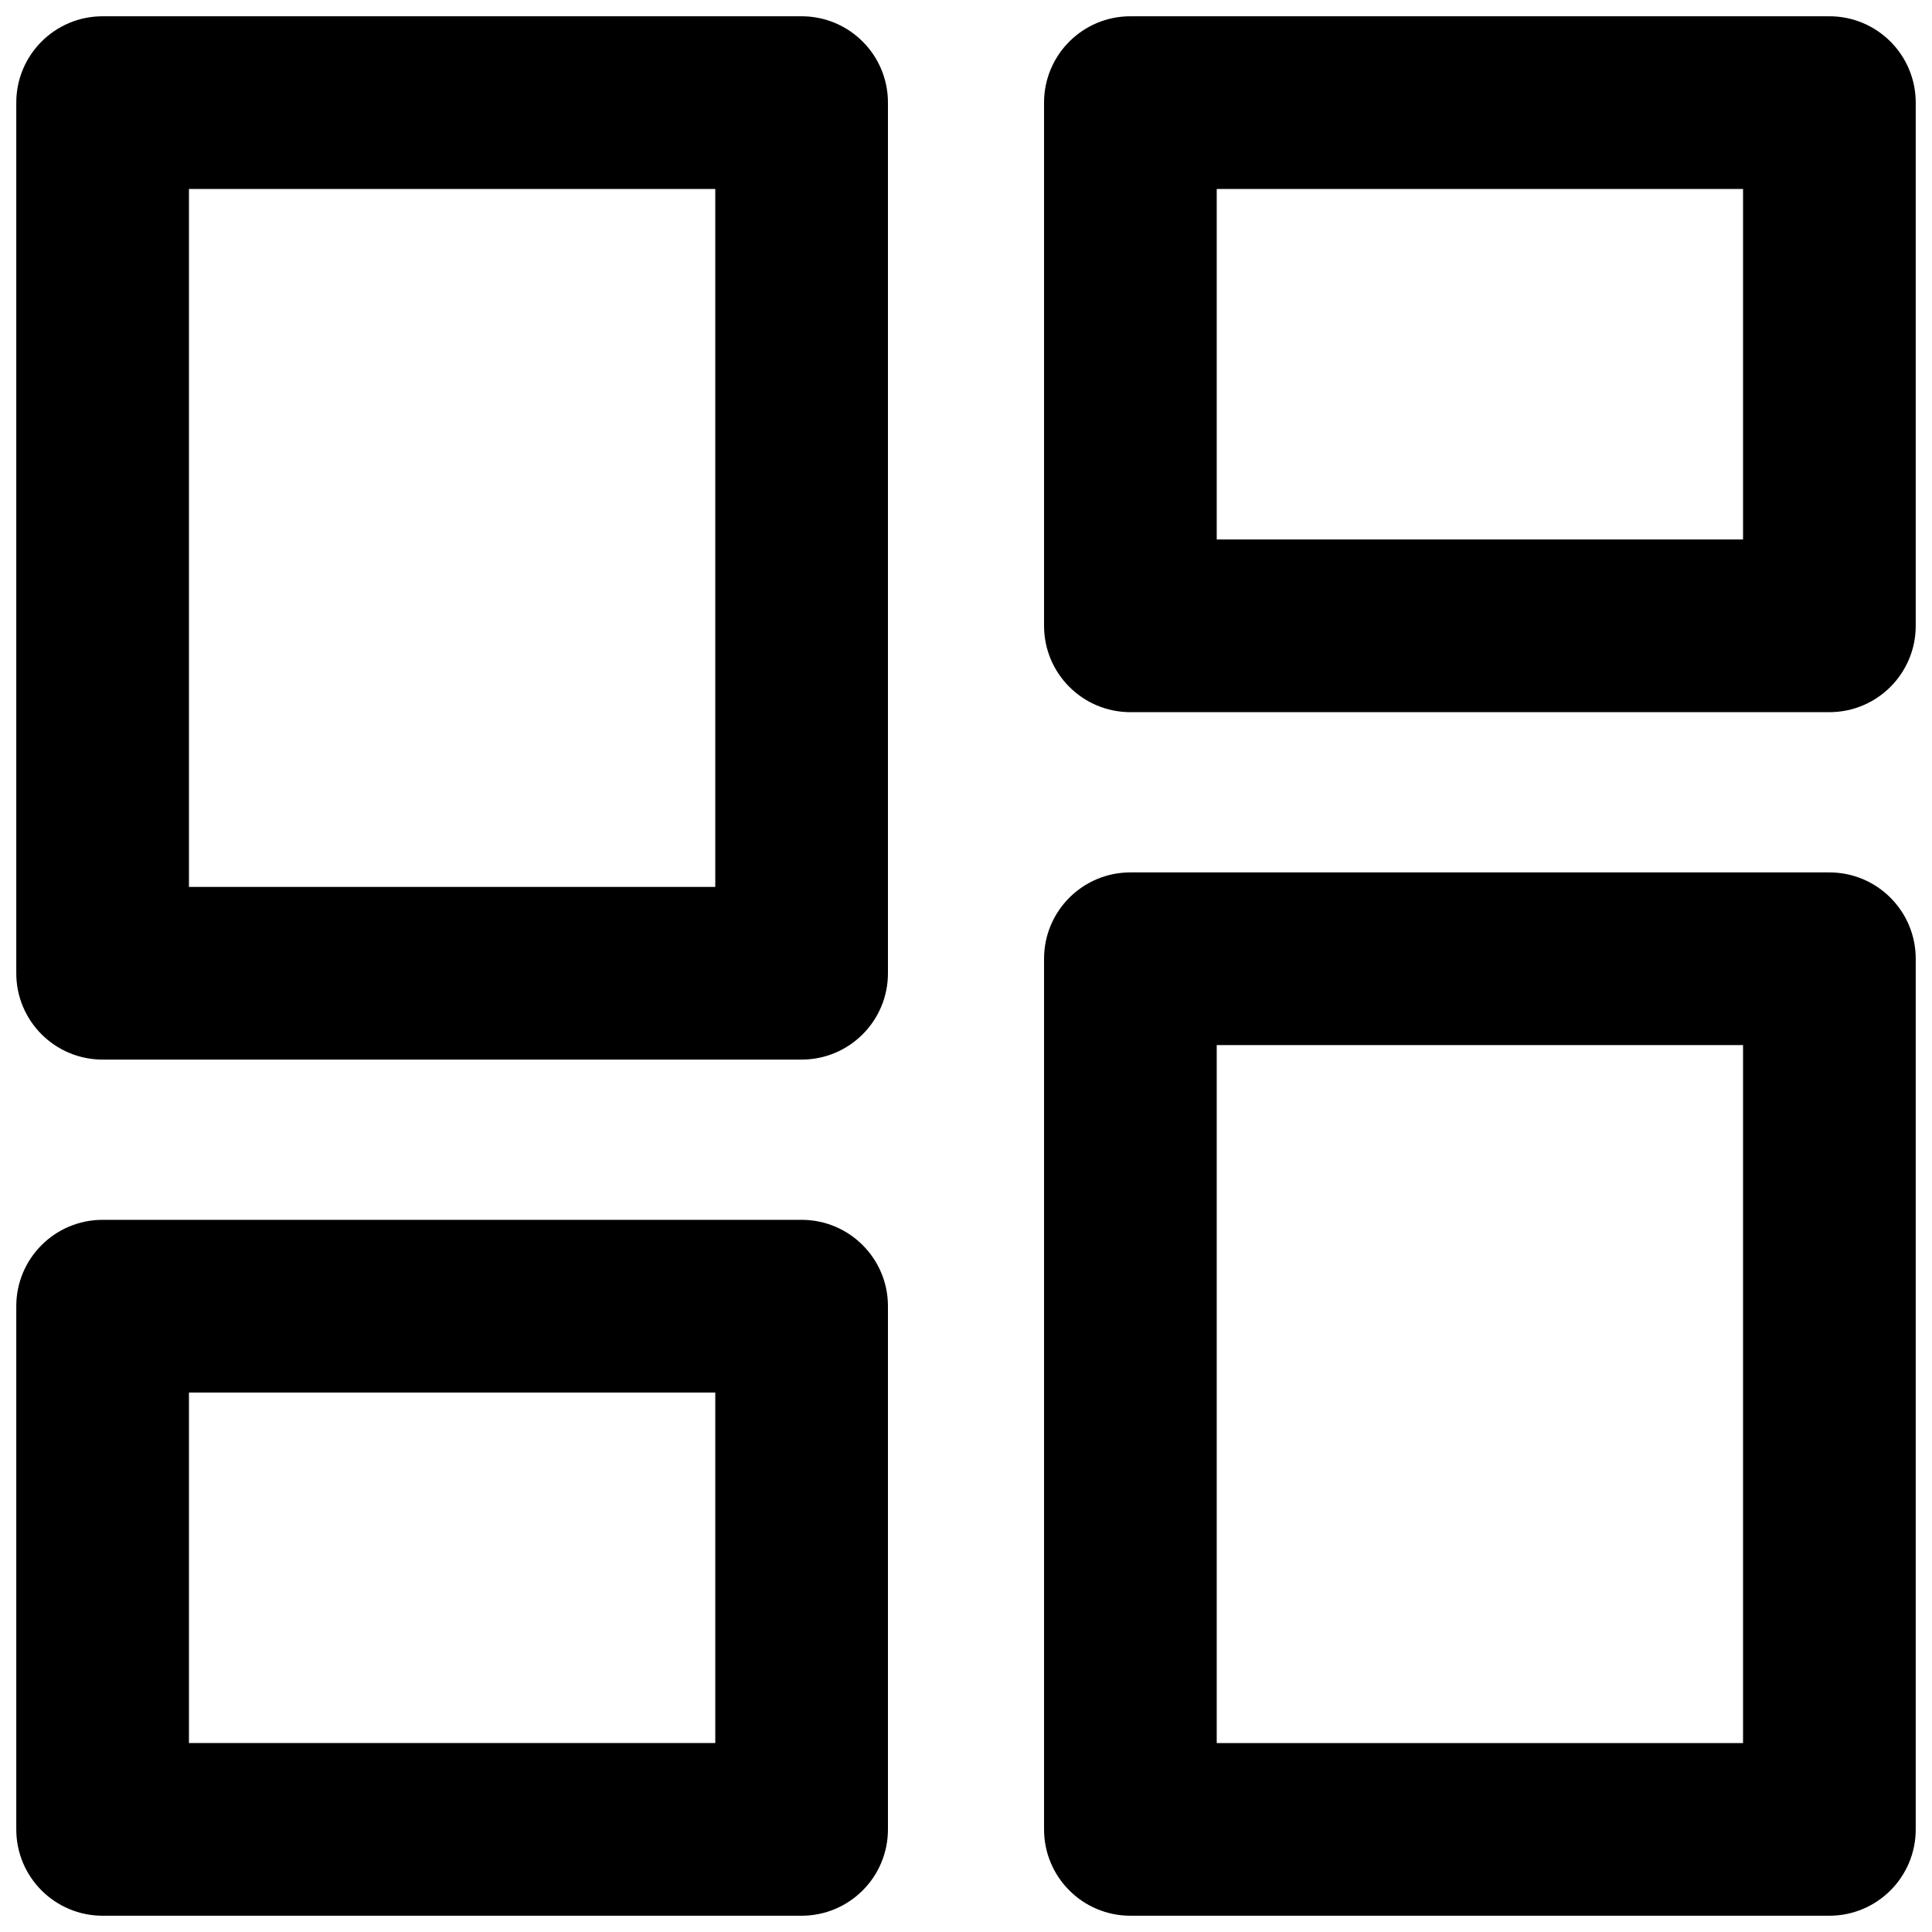
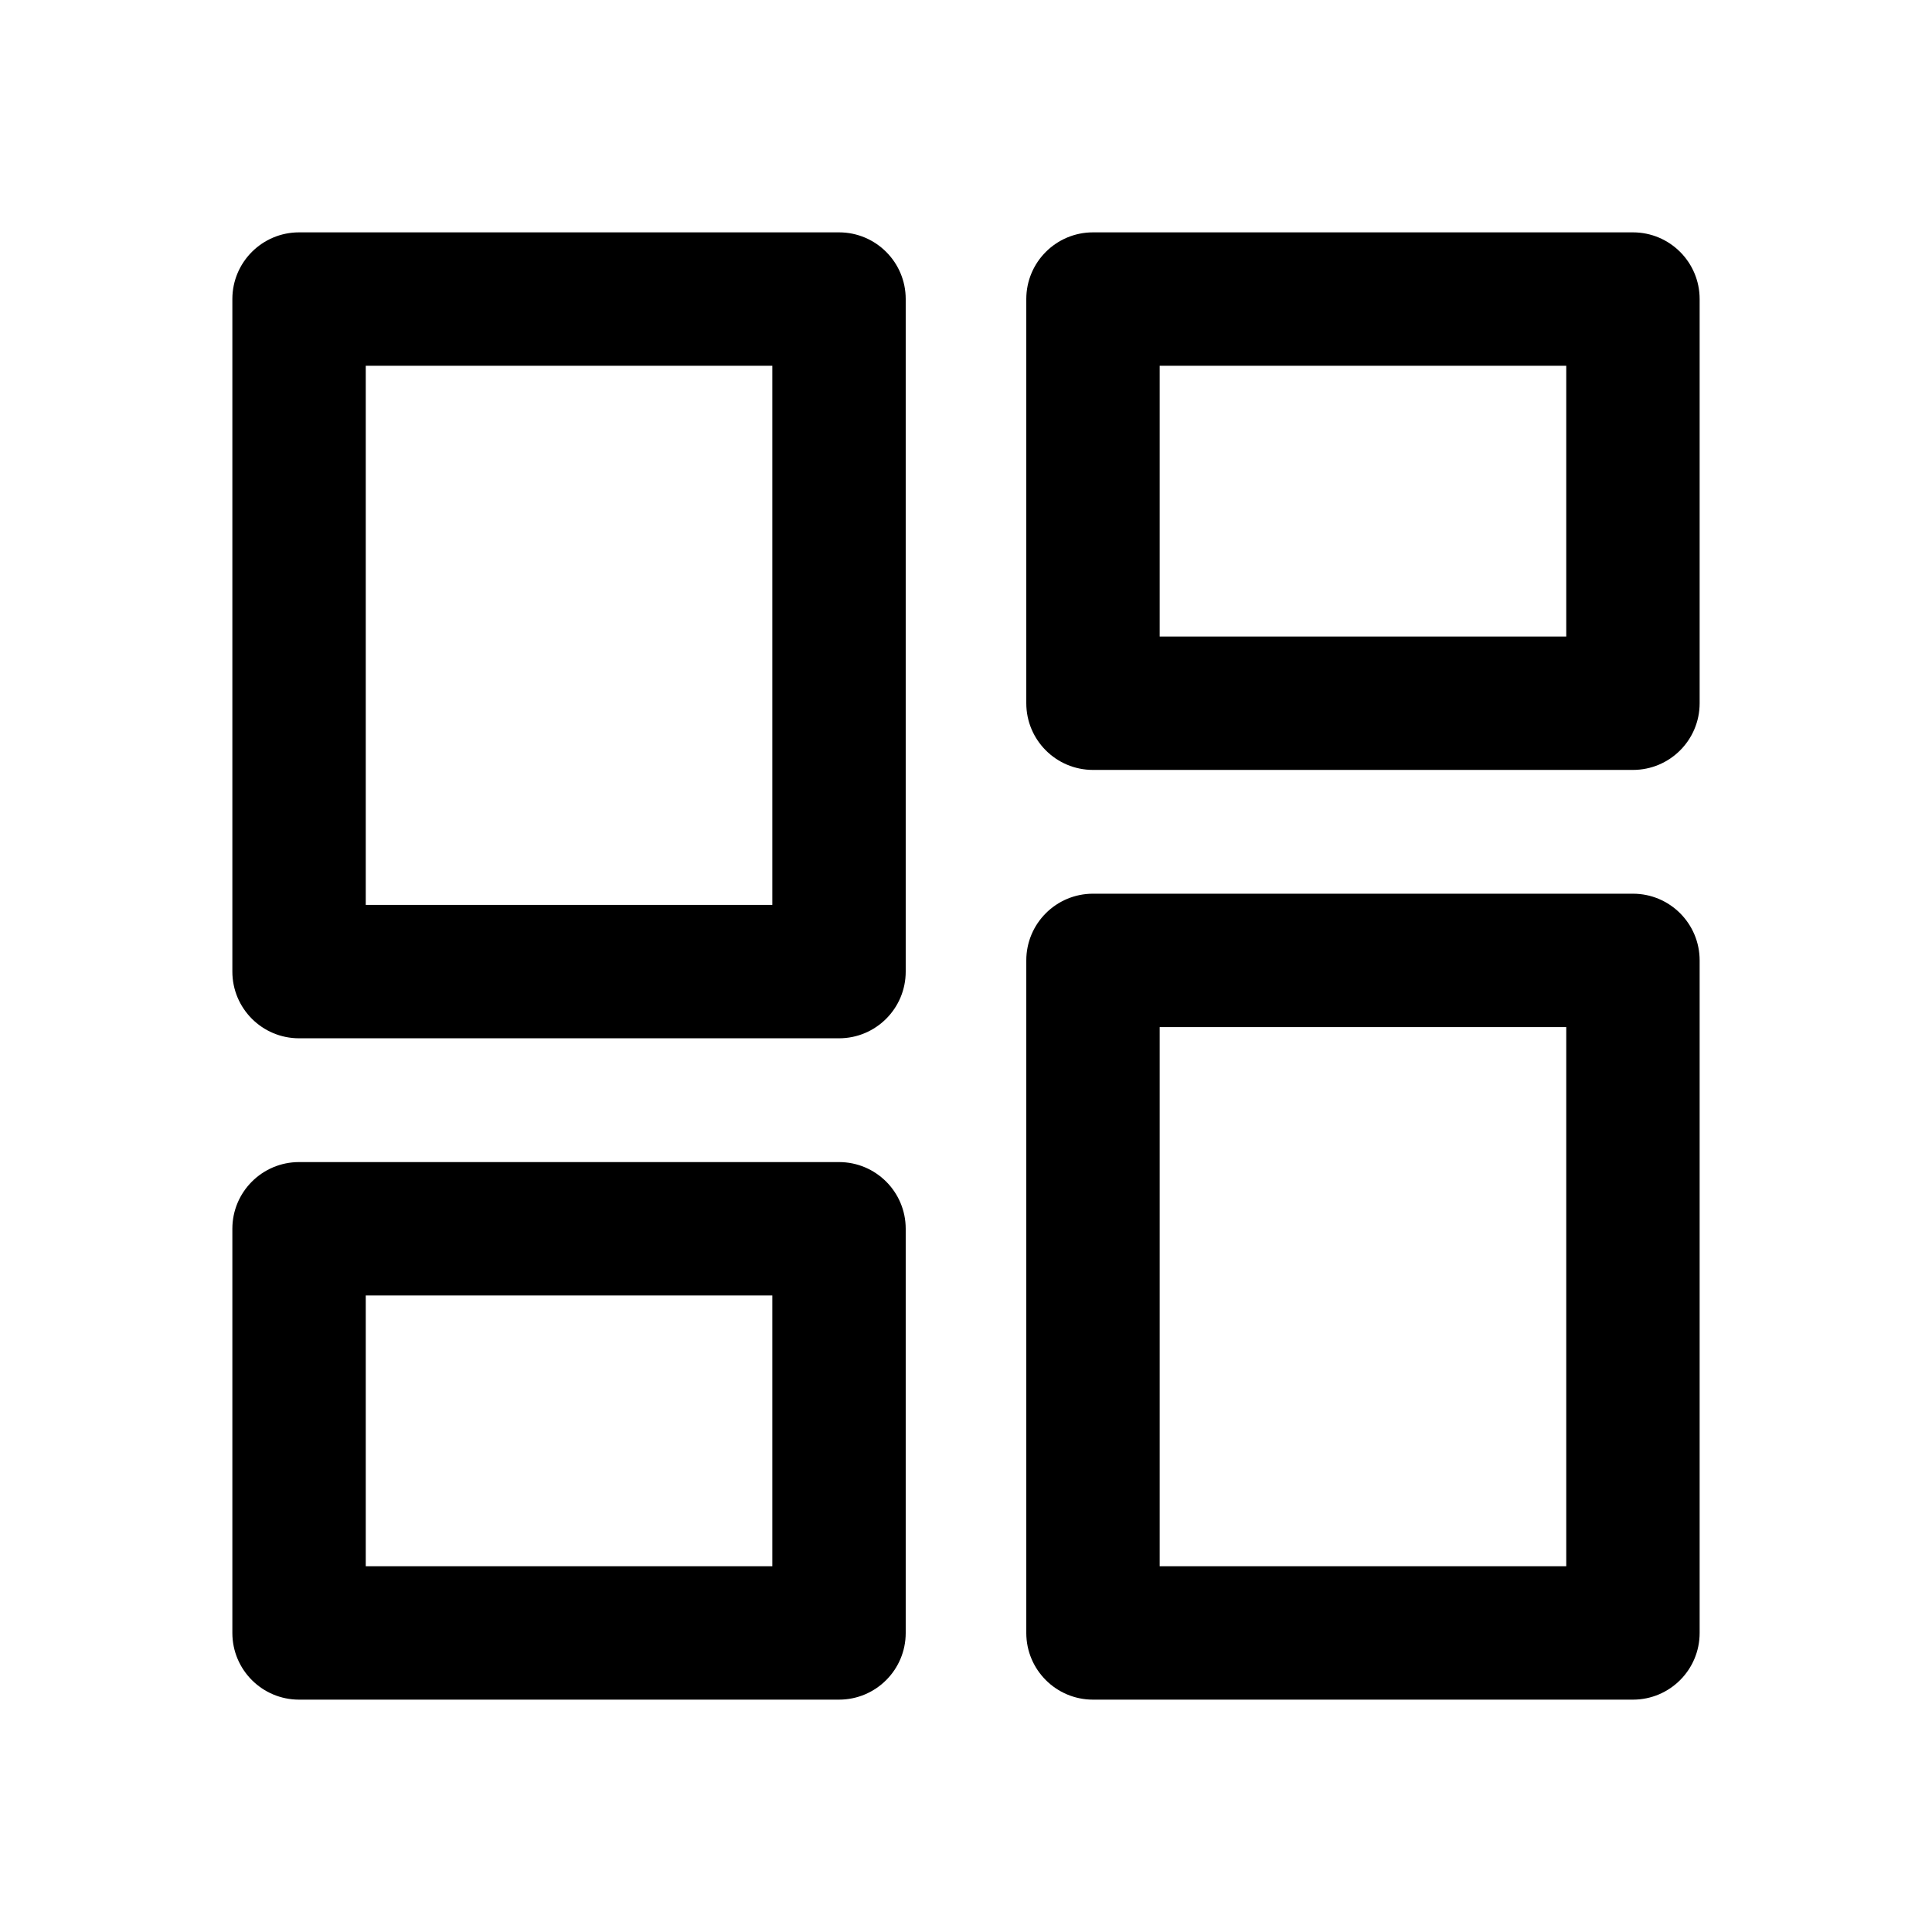
- <svg xmlns="http://www.w3.org/2000/svg" width="200px" height="200.00px" viewBox="0 0 1024 1024" version="1.1">
-   <path d="M644.89 285.94h278.962V100.147H644.89V285.94zM599.13 8.625h370.483a45.761 45.761 0 0 1 45.761 45.76V331.7a45.761 45.761 0 0 1-45.76 45.762H599.13a45.761 45.761 0 0 1-45.762-45.762V54.387A45.761 45.761 0 0 1 599.13 8.626z m324.722 915.226V553.917H644.89v369.935h278.96z m-370.484 45.761V508.156a45.761 45.761 0 0 1 45.762-45.761h370.483a45.761 45.761 0 0 1 45.761 45.761v461.457a45.761 45.761 0 0 1-45.76 45.761H599.13a45.761 45.761 0 0 1-45.762-45.76zM379.11 923.852V738.06H100.15v185.79h278.96zM8.626 969.613V692.3a45.761 45.761 0 0 1 45.76-45.762H424.87a45.761 45.761 0 0 1 45.762 45.762v277.313a45.761 45.761 0 0 1-45.762 45.761H54.387a45.761 45.761 0 0 1-45.761-45.76z m370.483-499.53V100.148H100.15v369.935h278.96zM8.626 515.844V54.387a45.761 45.761 0 0 1 45.76-45.761H424.87a45.761 45.761 0 0 1 45.762 45.76v461.458a45.761 45.761 0 0 1-45.762 45.761H54.387a45.761 45.761 0 0 1-45.761-45.761z" />
+ <svg xmlns="http://www.w3.org/2000/svg" t="1736751796830" class="icon" viewBox="0 0 1024 1024" version="1.1" p-id="6676" width="200" height="200">
+   <path d="M614.654 337.374h215.492V193.853H614.654V337.374zM579.306 123.155h286.189a35.349 35.349 0 0 1 35.349 35.349V372.723a35.349 35.349 0 0 1-35.349 35.35H579.306a35.349 35.349 0 0 1-35.35-35.35V158.505A35.349 35.349 0 0 1 579.306 123.156z m250.84 706.99V544.38H614.654v285.766h215.49z m-286.19 35.349V509.031a35.349 35.349 0 0 1 35.35-35.349h286.189a35.349 35.349 0 0 1 35.349 35.349v356.465a35.349 35.349 0 0 1-35.349 35.349H579.306a35.349 35.349 0 0 1-35.35-35.349zM409.346 830.146V686.626H193.856v143.518h215.49zM123.156 865.495V651.277a35.349 35.349 0 0 1 35.349-35.35H444.694a35.349 35.349 0 0 1 35.35 35.35v214.218a35.349 35.349 0 0 1-35.35 35.349H158.505a35.349 35.349 0 0 1-35.349-35.349z m286.189-385.875V193.854H193.856v285.766h215.49zM123.156 514.969V158.505a35.349 35.349 0 0 1 35.349-35.349H444.694a35.349 35.349 0 0 1 35.35 35.349v356.465a35.349 35.349 0 0 1-35.35 35.349H158.505a35.349 35.349 0 0 1-35.349-35.349z" p-id="6677" />
</svg>
